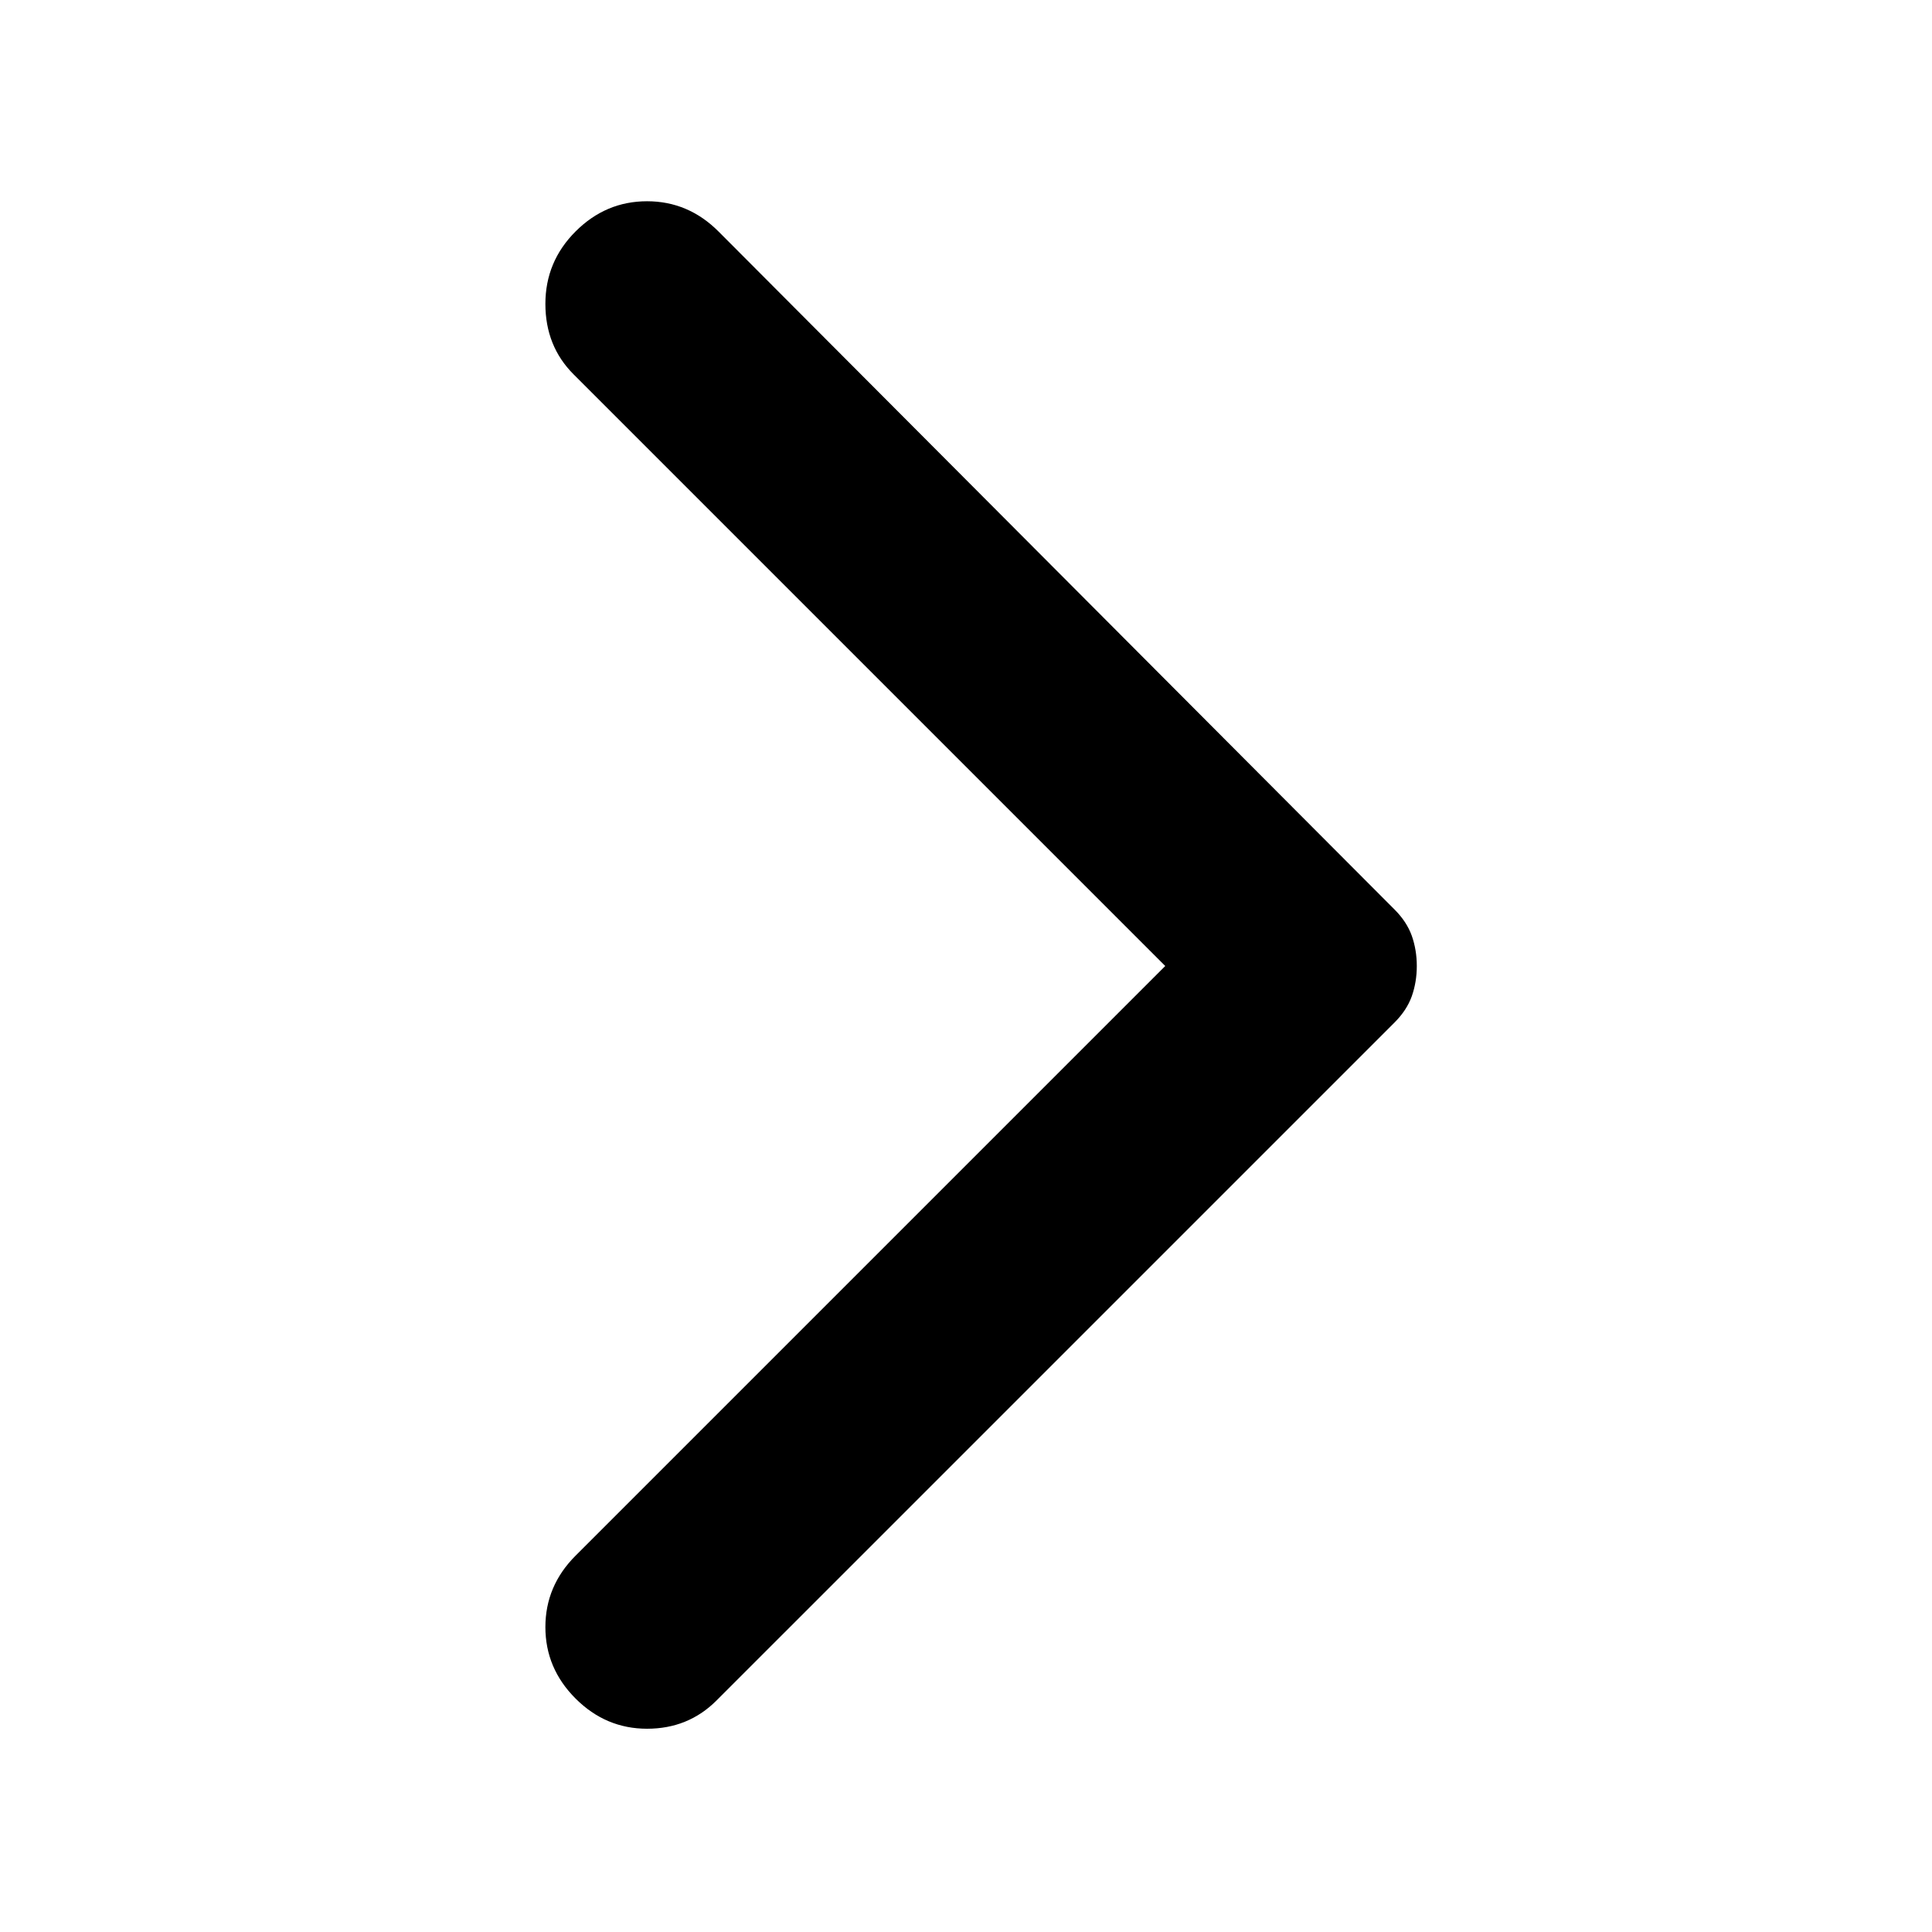
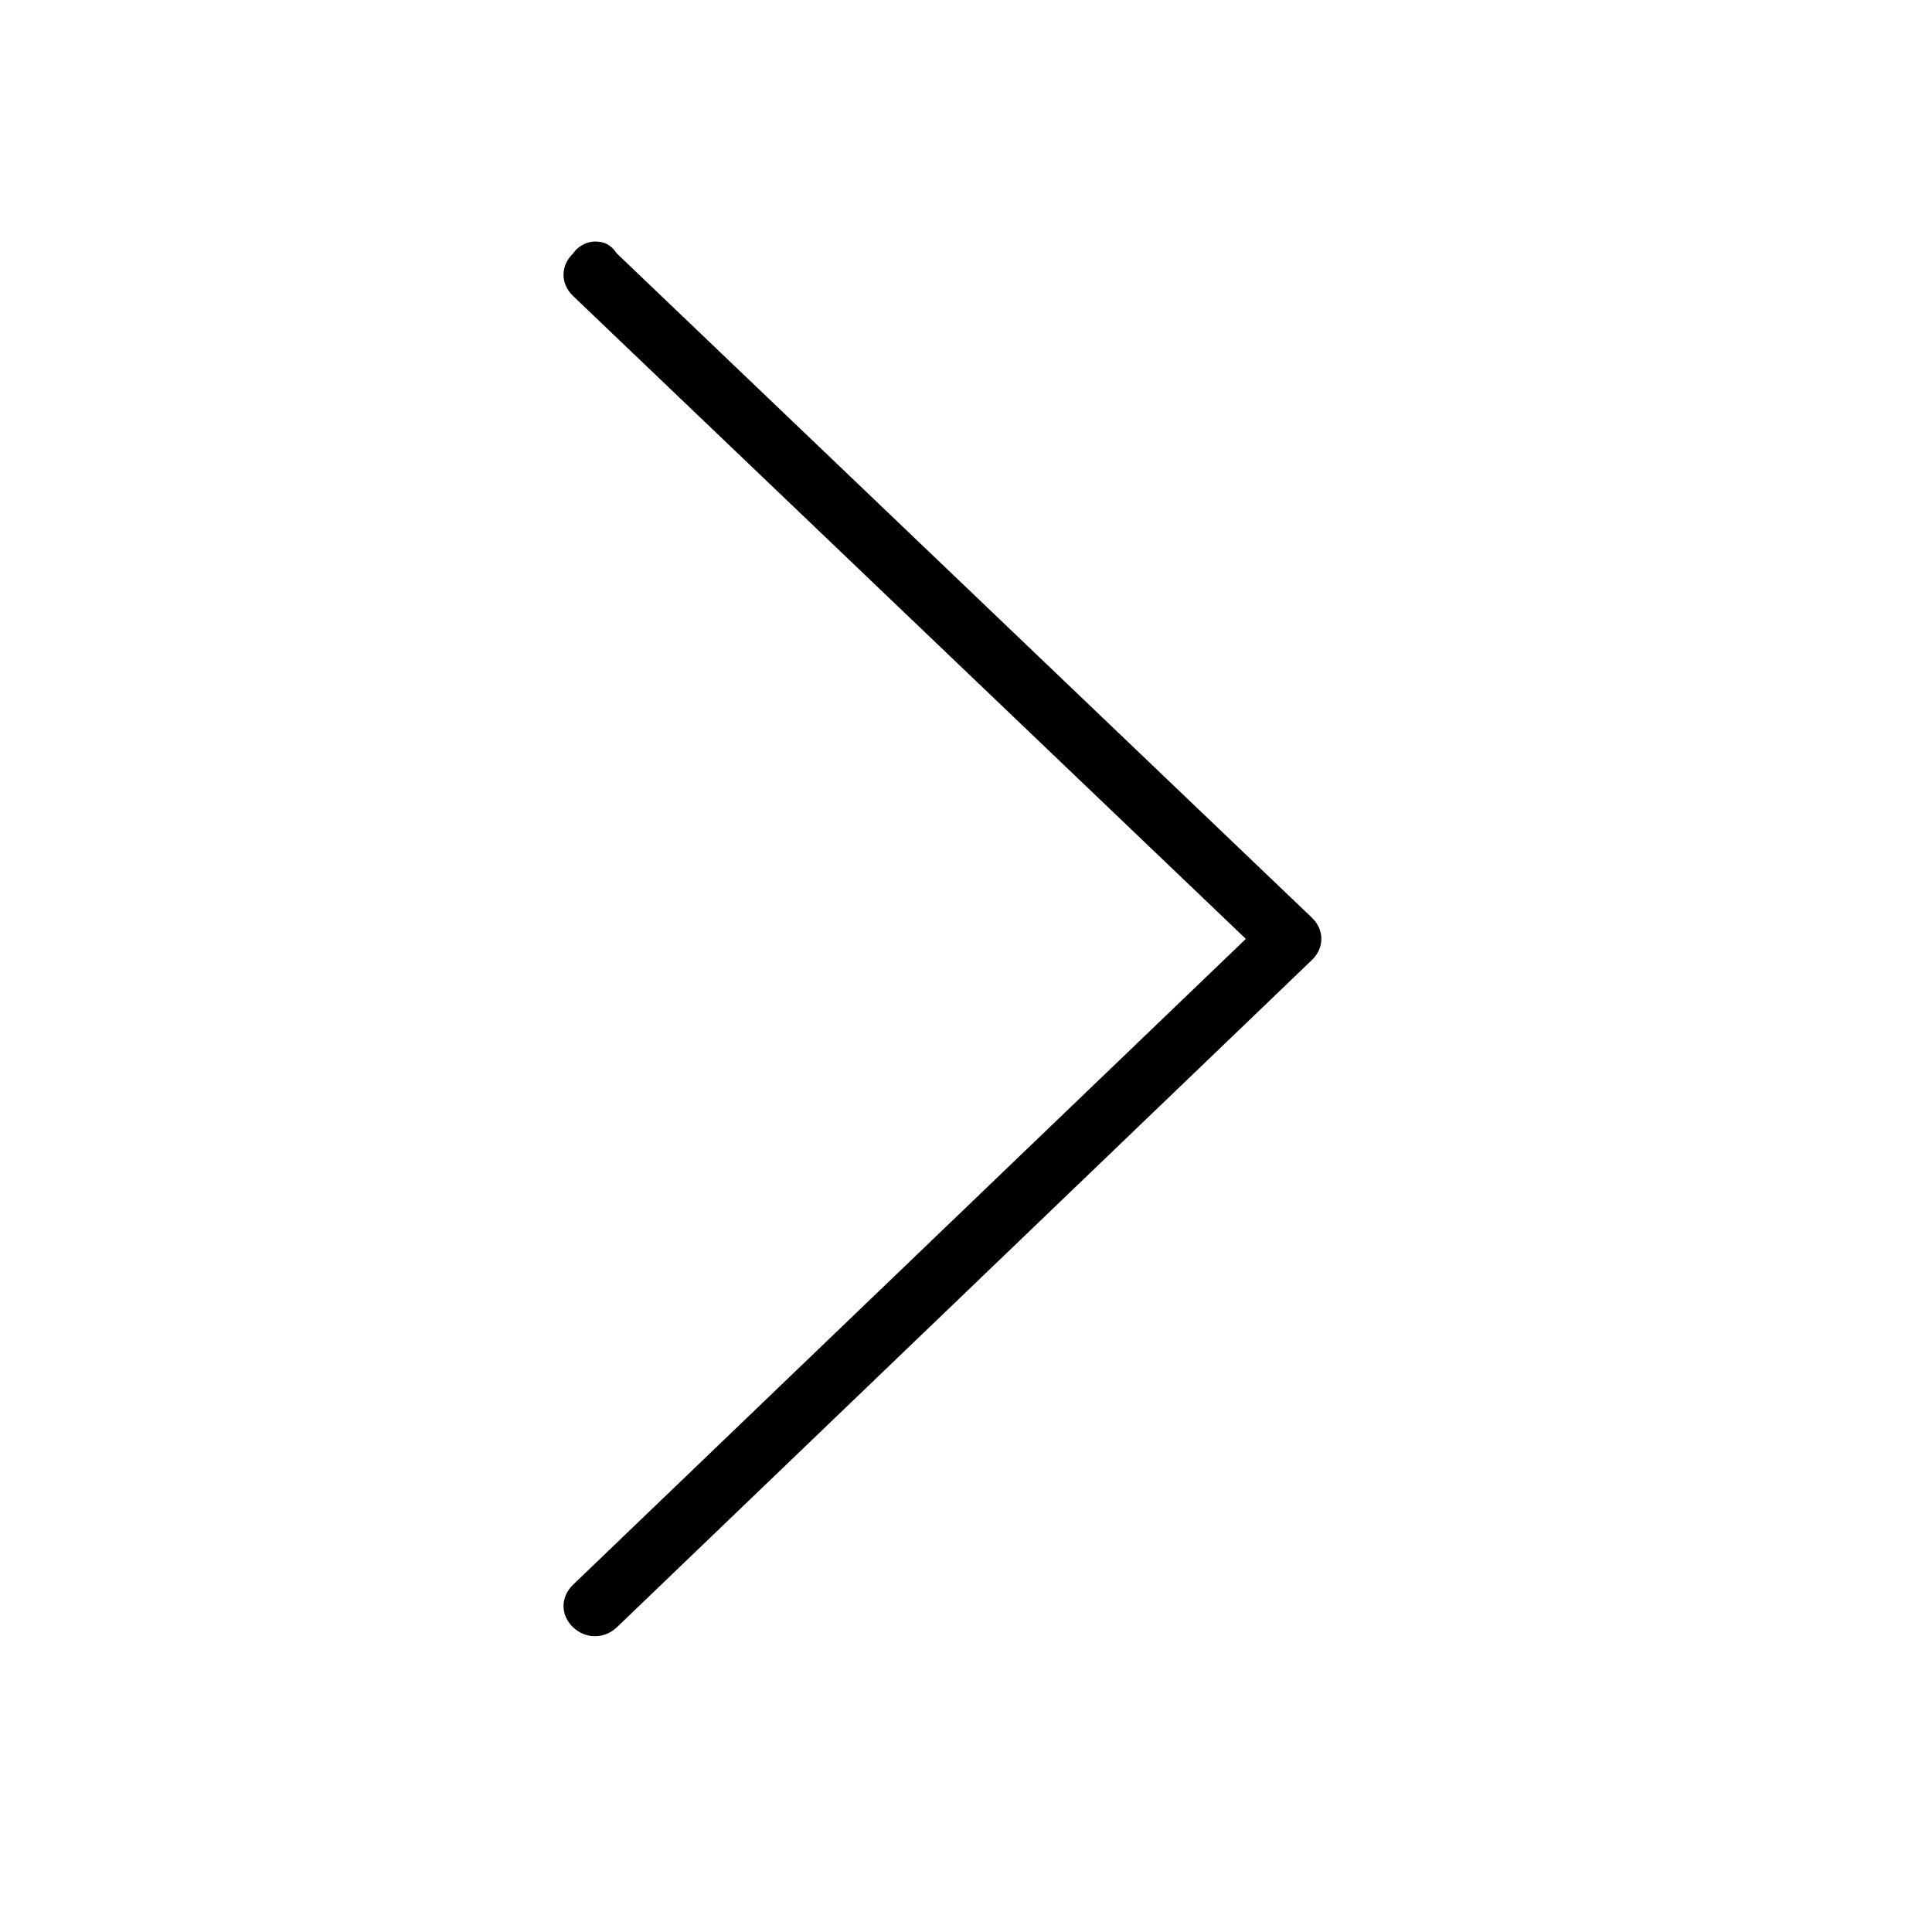
- <svg xmlns="http://www.w3.org/2000/svg" width="24" height="24" viewBox="0 0 24 24" fill="none">
-   <path d="M7.15 21.1C6.9 20.85 6.775 20.554 6.775 20.212C6.775 19.871 6.9 19.575 7.15 19.325L14.475 12L7.125 4.65C6.892 4.417 6.775 4.125 6.775 3.775C6.775 3.425 6.9 3.125 7.15 2.875C7.4 2.625 7.696 2.5 8.038 2.5C8.379 2.5 8.675 2.625 8.925 2.875L17.325 11.3C17.425 11.4 17.496 11.508 17.538 11.625C17.579 11.742 17.6 11.867 17.6 12C17.6 12.133 17.579 12.258 17.538 12.375C17.496 12.492 17.425 12.6 17.325 12.7L8.9 21.125C8.667 21.358 8.379 21.475 8.038 21.475C7.696 21.475 7.4 21.35 7.15 21.1Z" fill="black" />
+ <svg xmlns="http://www.w3.org/2000/svg" width="24px" height="24px" viewBox="0 0 24 24" version="1.1">
+   <defs />
+   <g id="Icons" stroke="none" stroke-width="1" fill-rule="evenodd">
+     <g id="MC-icon-set" transform="translate(-96, -936)" fill="#000000">
+       <g id="Directions" transform="translate(24, 888)">
+         <g id="Angle-Thin-Right" transform="translate(72, 48)">
+           <path d="M16.024,20.325 C15.907,20.325 15.828,20.288 15.75,20.175 L7.117,11.925 C6.961,11.775 6.961,11.55 7.117,11.4 L15.75,3.112 C15.907,2.962 16.141,2.962 16.297,3.112 C16.453,3.263 16.453,3.487 16.297,3.638 L7.938,11.662 L16.297,19.65 C16.453,19.8 16.453,20.025 16.297,20.175 C16.219,20.288 16.102,20.325 16.023,20.325 L16.024,20.325 Z" id="shape" transform="translate(11.70719, 11.66265) rotate(180) translate(-11.70719, -11.66265) " />
+         </g>
+       </g>
+     </g>
+   </g>
</svg>
